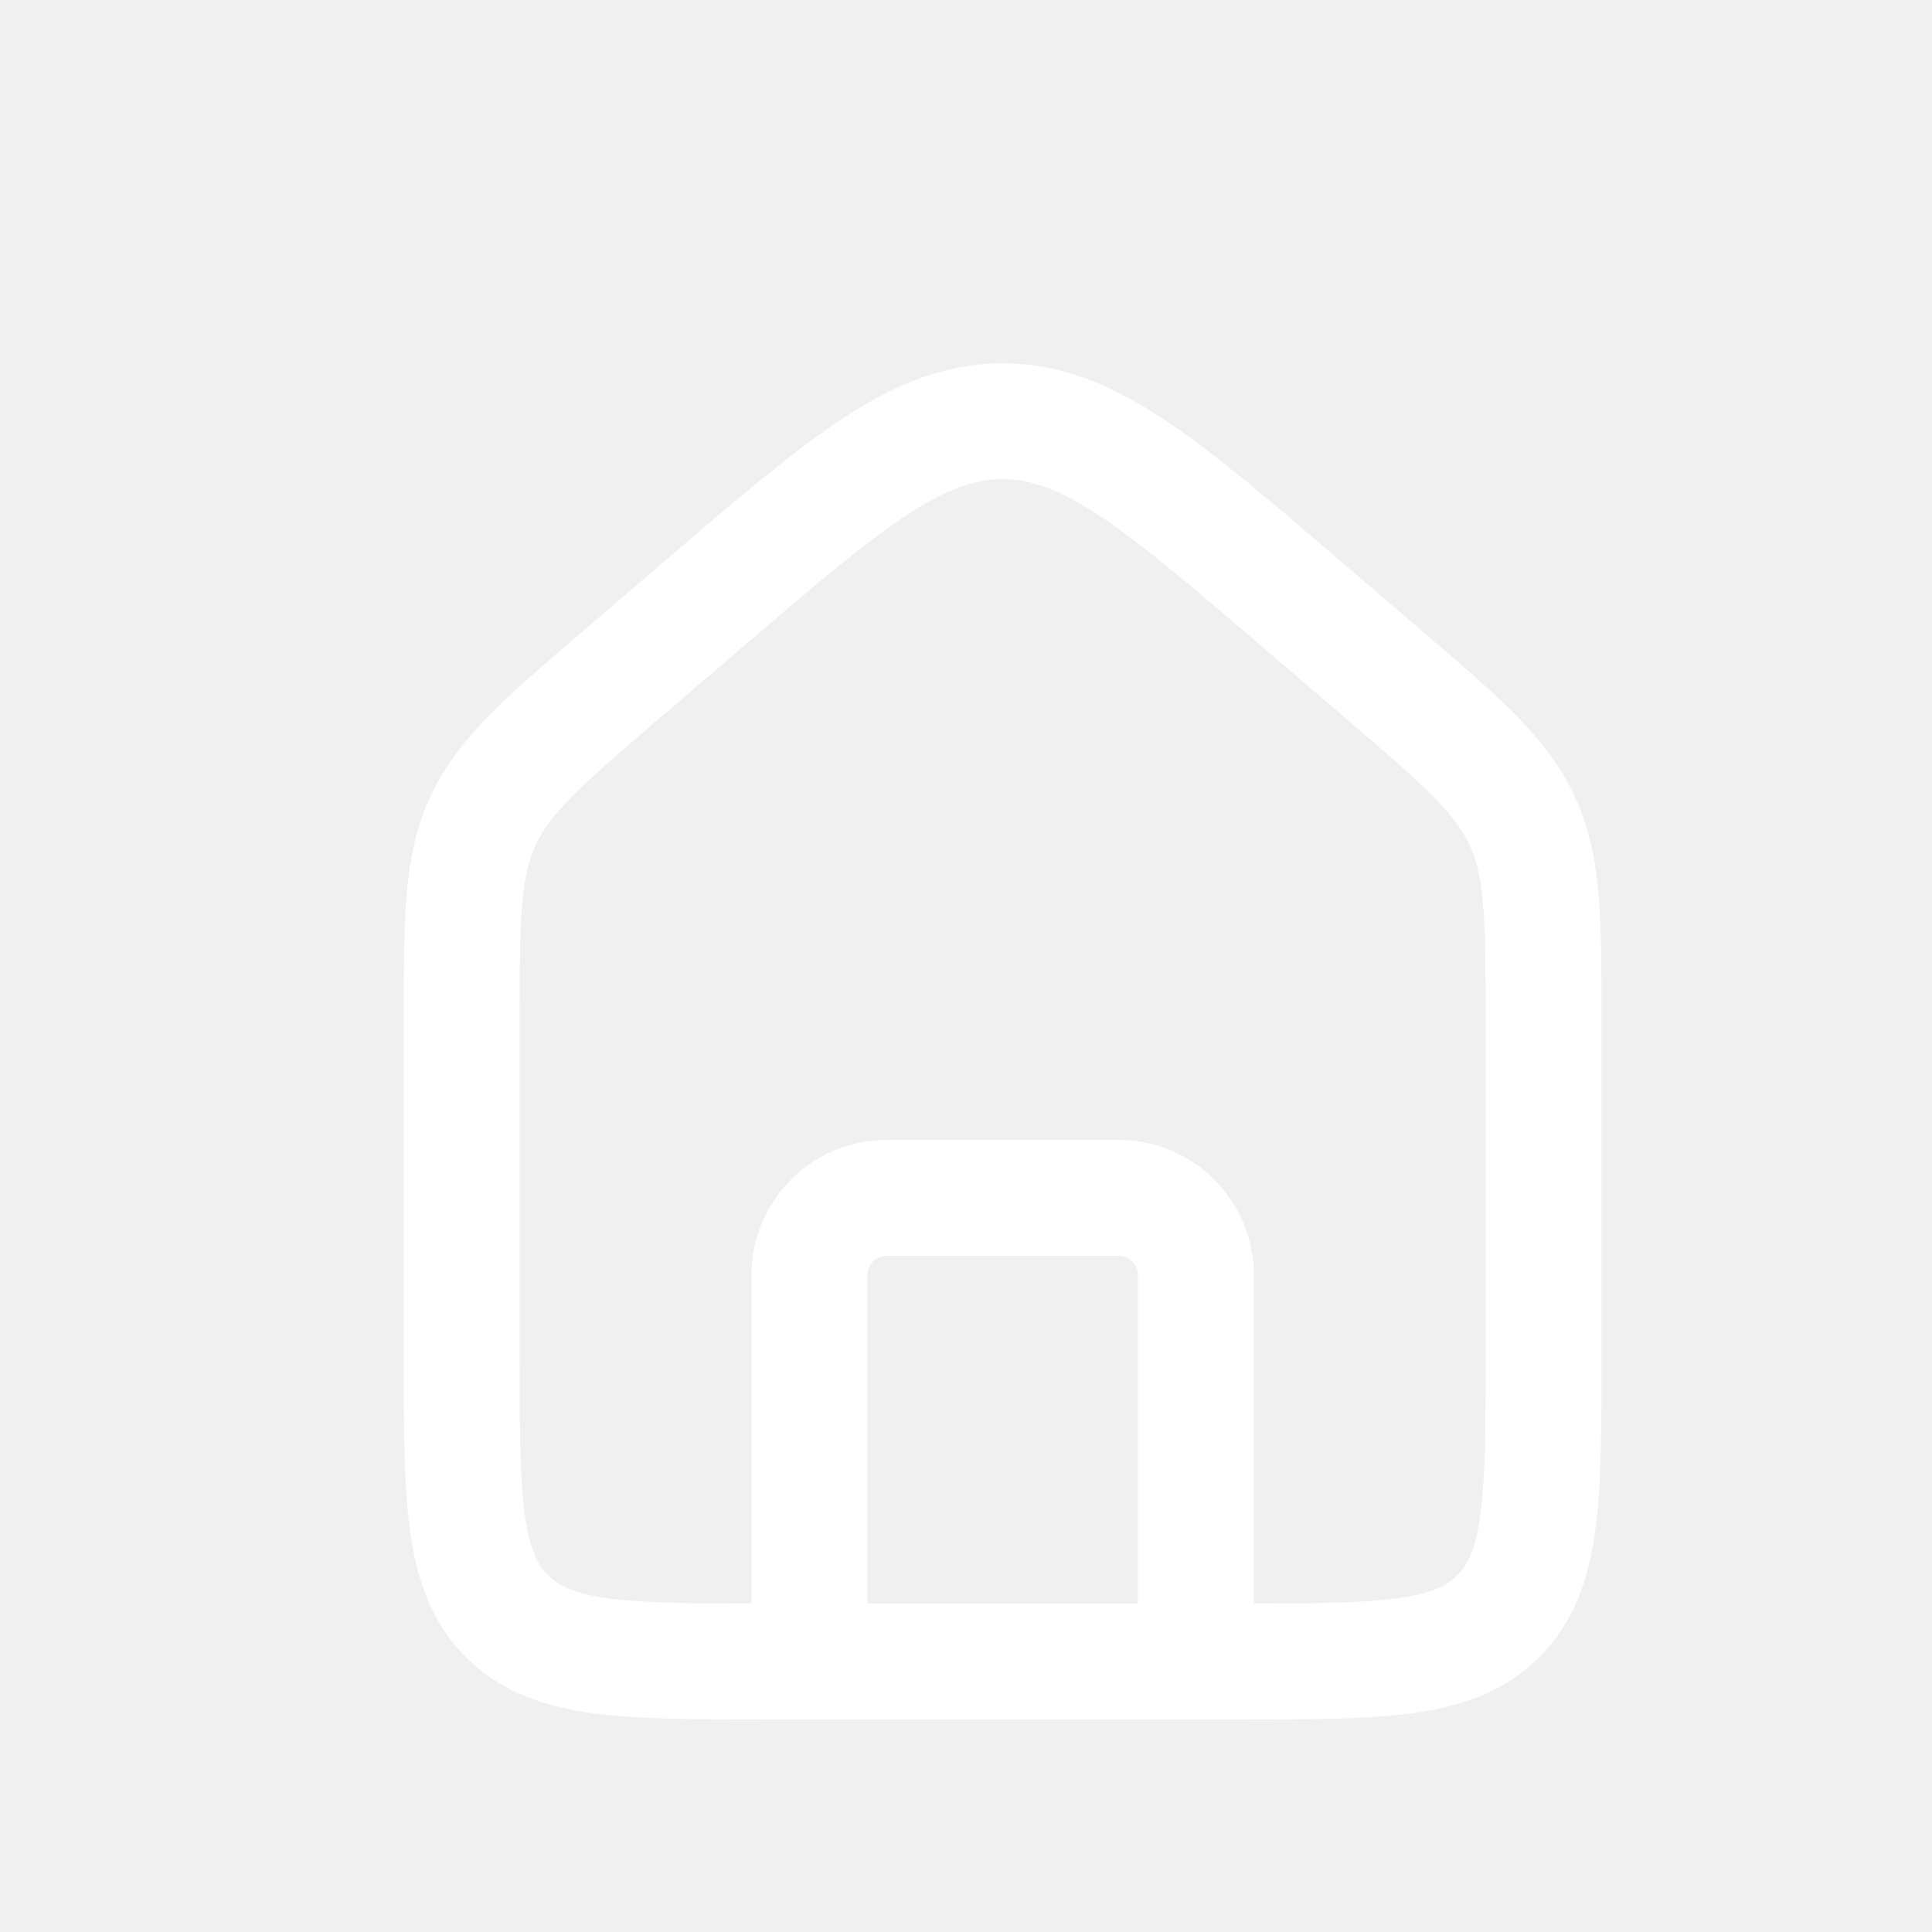
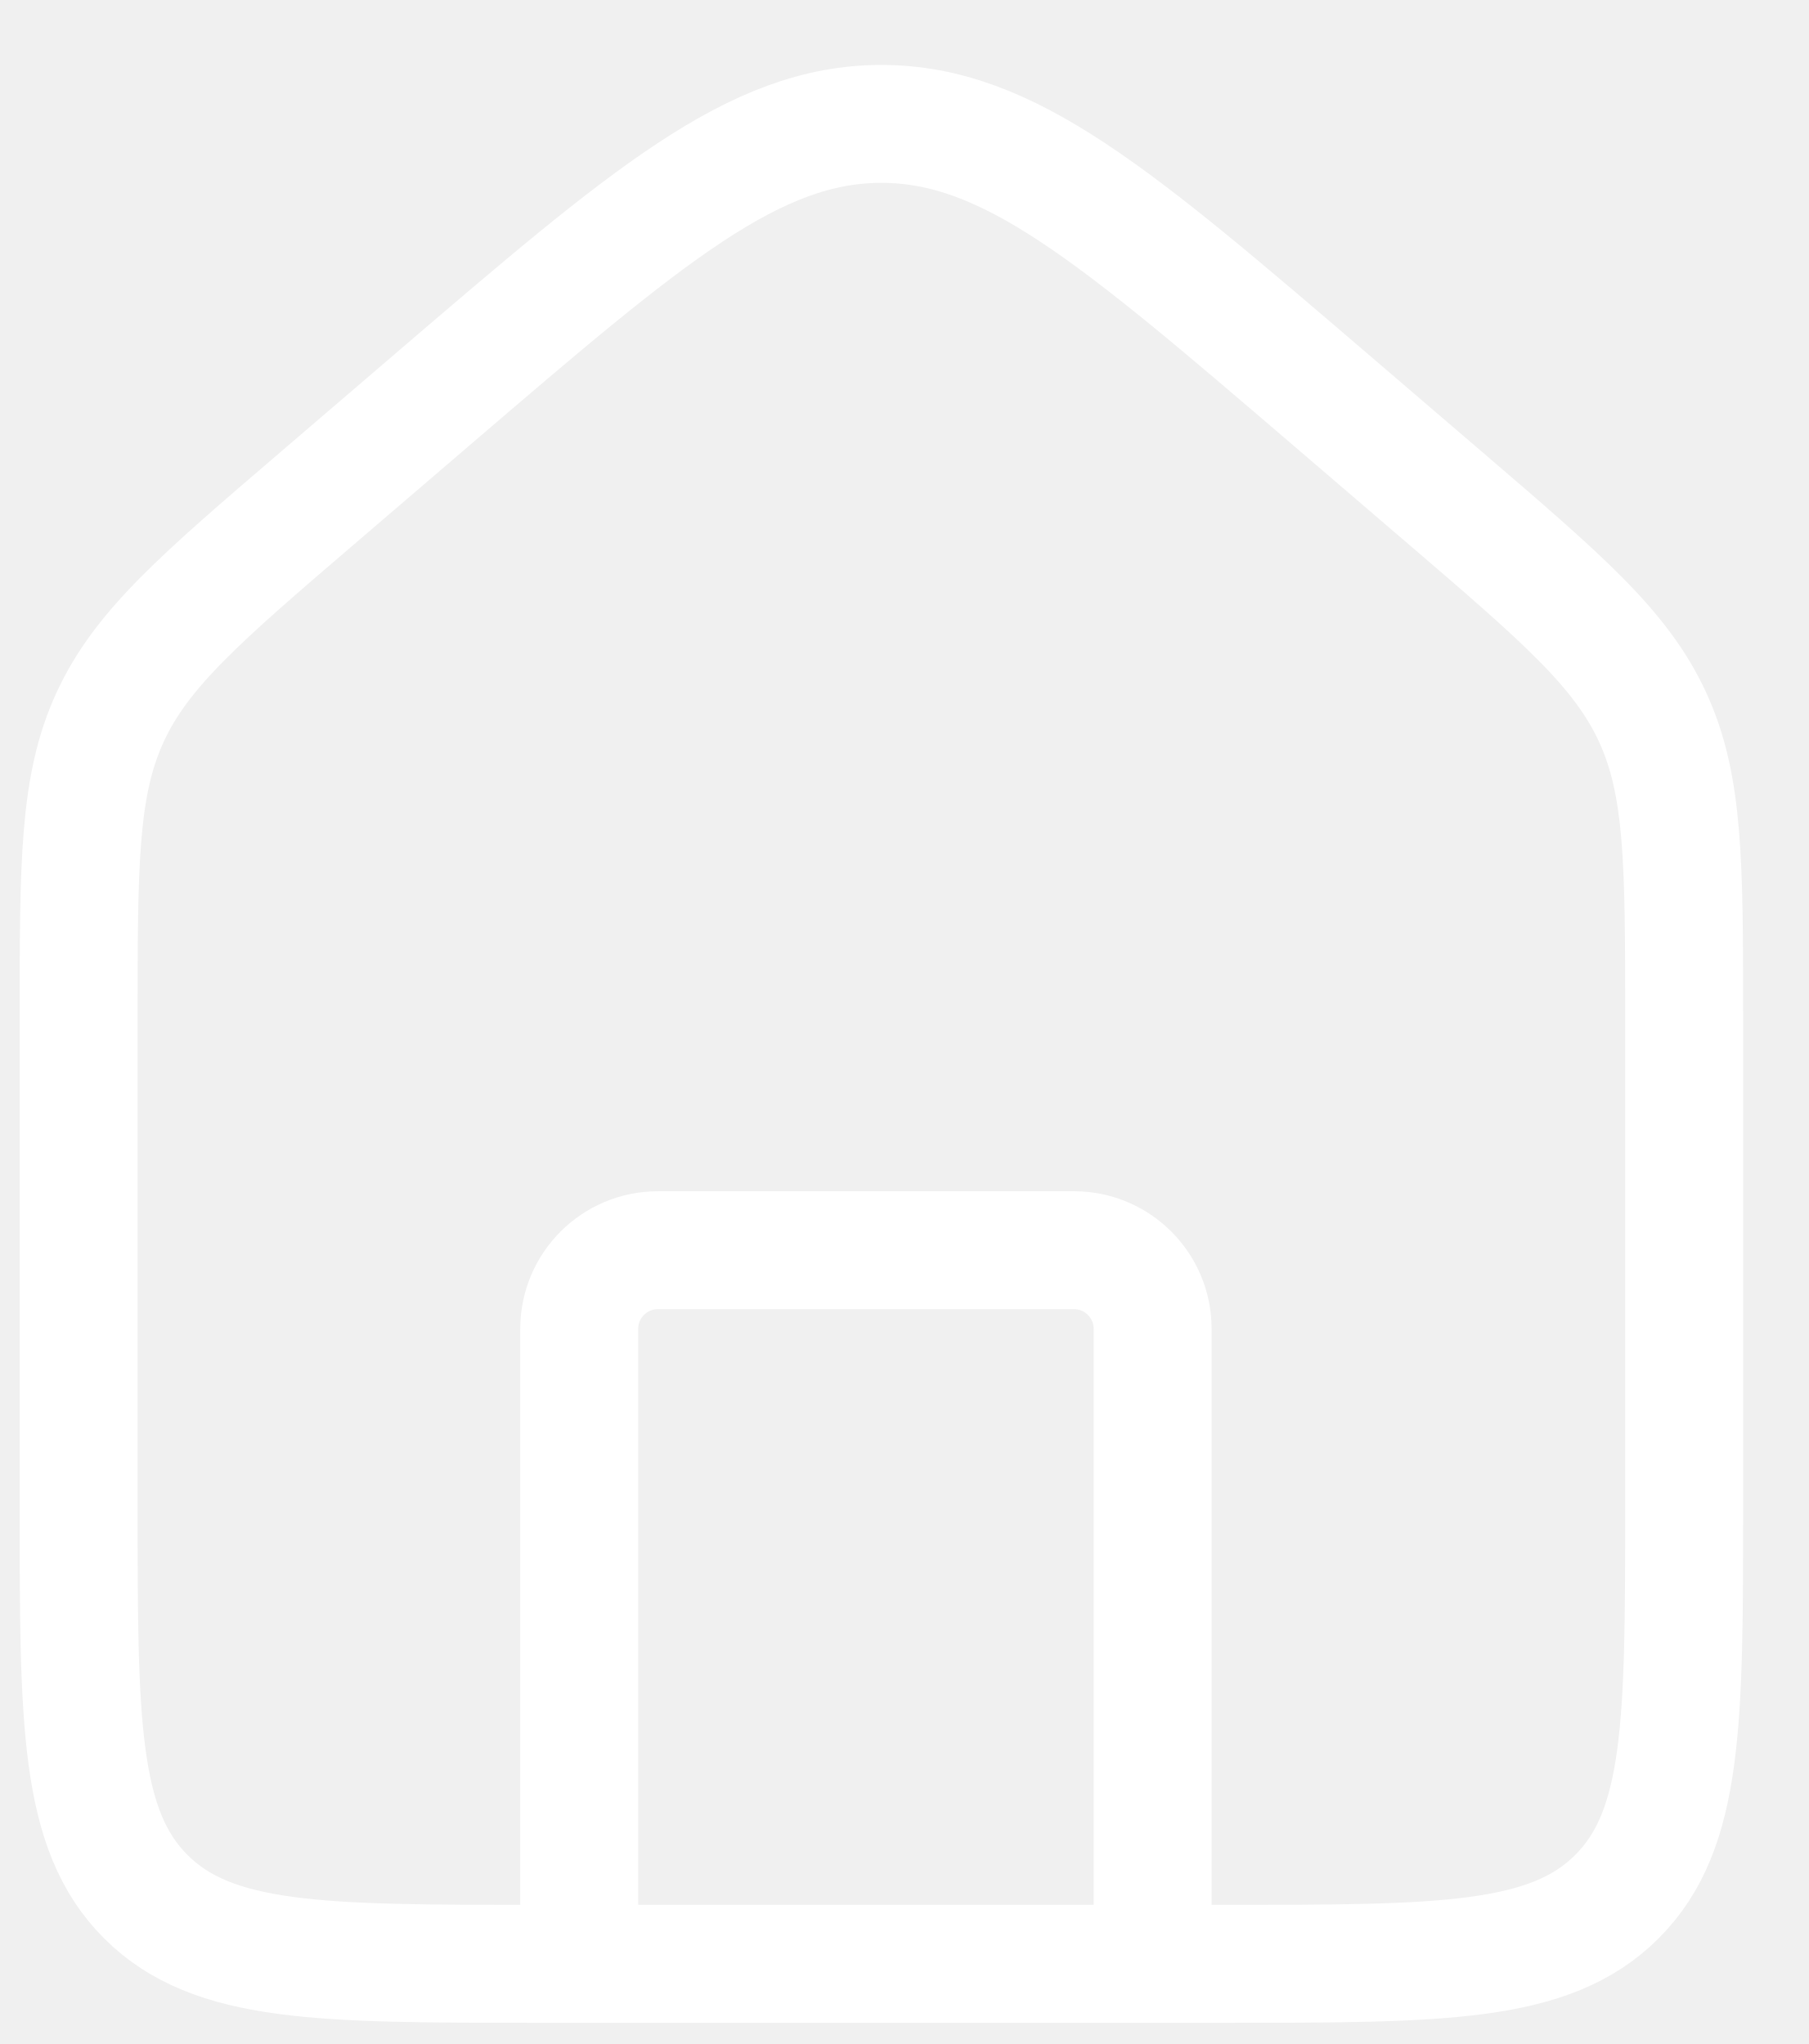
- <svg xmlns="http://www.w3.org/2000/svg" width="25" height="25" viewBox="0 0 25 25" fill="none">
-   <path d="M5.974 13.259C5.974 11.902 5.974 11.223 6.248 10.626C6.523 10.029 7.038 9.588 8.069 8.704L9.069 7.847C10.932 6.25 11.864 5.451 12.974 5.451C14.083 5.451 15.015 6.25 16.878 7.847L17.878 8.704C18.909 9.588 19.425 10.029 19.699 10.626C19.974 11.223 19.974 11.902 19.974 13.259V17.5C19.974 19.386 19.974 20.328 19.388 20.914C18.802 21.5 17.859 21.5 15.974 21.5H9.974C8.088 21.5 7.145 21.5 6.559 20.914C5.974 20.328 5.974 19.386 5.974 17.5V13.259Z" stroke="white" stroke-width="1.5" />
-   <path d="M15.474 21.5V16.5C15.474 15.948 15.026 15.5 14.474 15.5H11.474C10.921 15.5 10.474 15.948 10.474 16.5V21.5" stroke="white" stroke-width="1.5" stroke-linecap="round" stroke-linejoin="round" />
+ <svg xmlns="http://www.w3.org/2000/svg" width="23" height="26" viewBox="0 0 23 26" fill="none">
+   <path d="M1 12.963C1 10.983 1 9.993 1.4 9.123C1.801 8.252 2.552 7.608 4.056 6.319L5.514 5.069C8.231 2.74 9.59 1.576 11.208 1.576C12.827 1.576 14.185 2.74 16.903 5.069L18.361 6.319C19.864 7.608 20.616 8.252 21.016 9.123C21.417 9.993 21.417 10.983 21.417 12.963V19.147C21.417 21.897 21.417 23.272 20.562 24.126C19.708 24.98 18.333 24.98 15.583 24.98H6.833C4.083 24.98 2.709 24.98 1.854 24.126C1 23.272 1 21.897 1 19.147V12.963Z" stroke="white" stroke-width="1.5" />
+   <path d="M14.658 24.653V16.903C14.658 16.351 14.21 15.903 13.658 15.903H8.366C7.814 15.903 7.366 16.351 7.366 16.903V24.653" stroke="white" stroke-width="1.5" stroke-linecap="round" stroke-linejoin="round" />
</svg>
